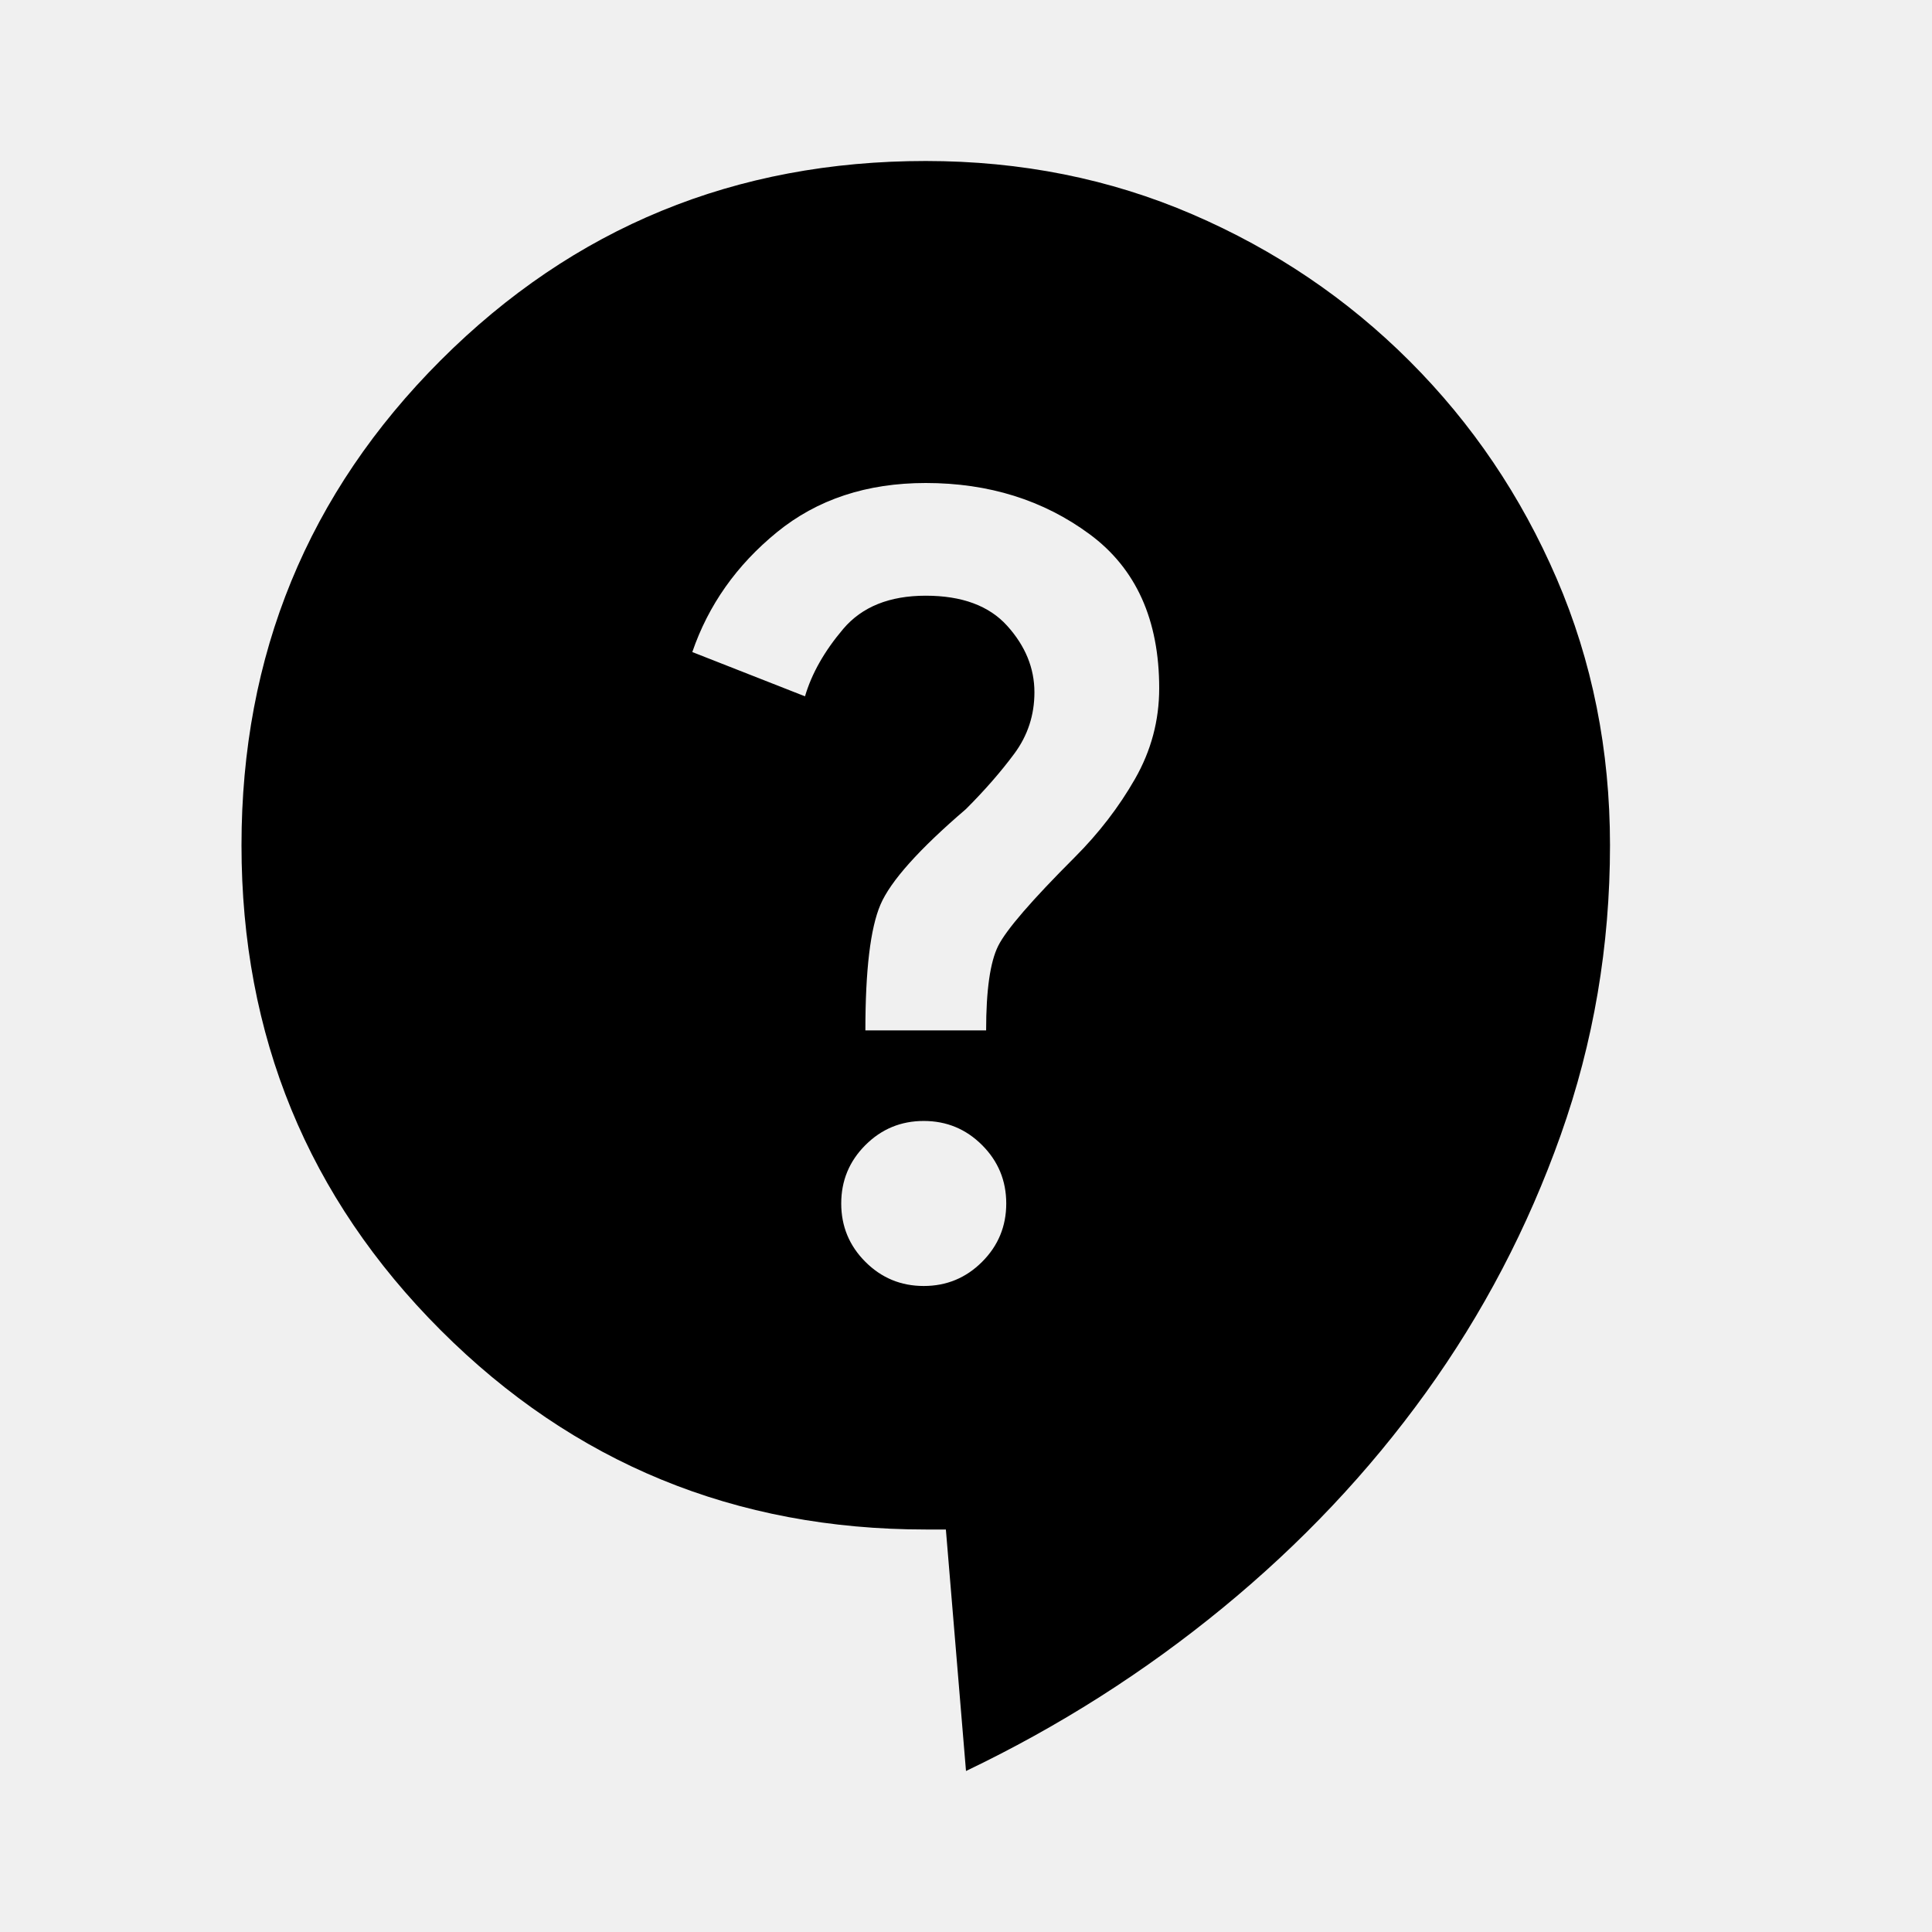
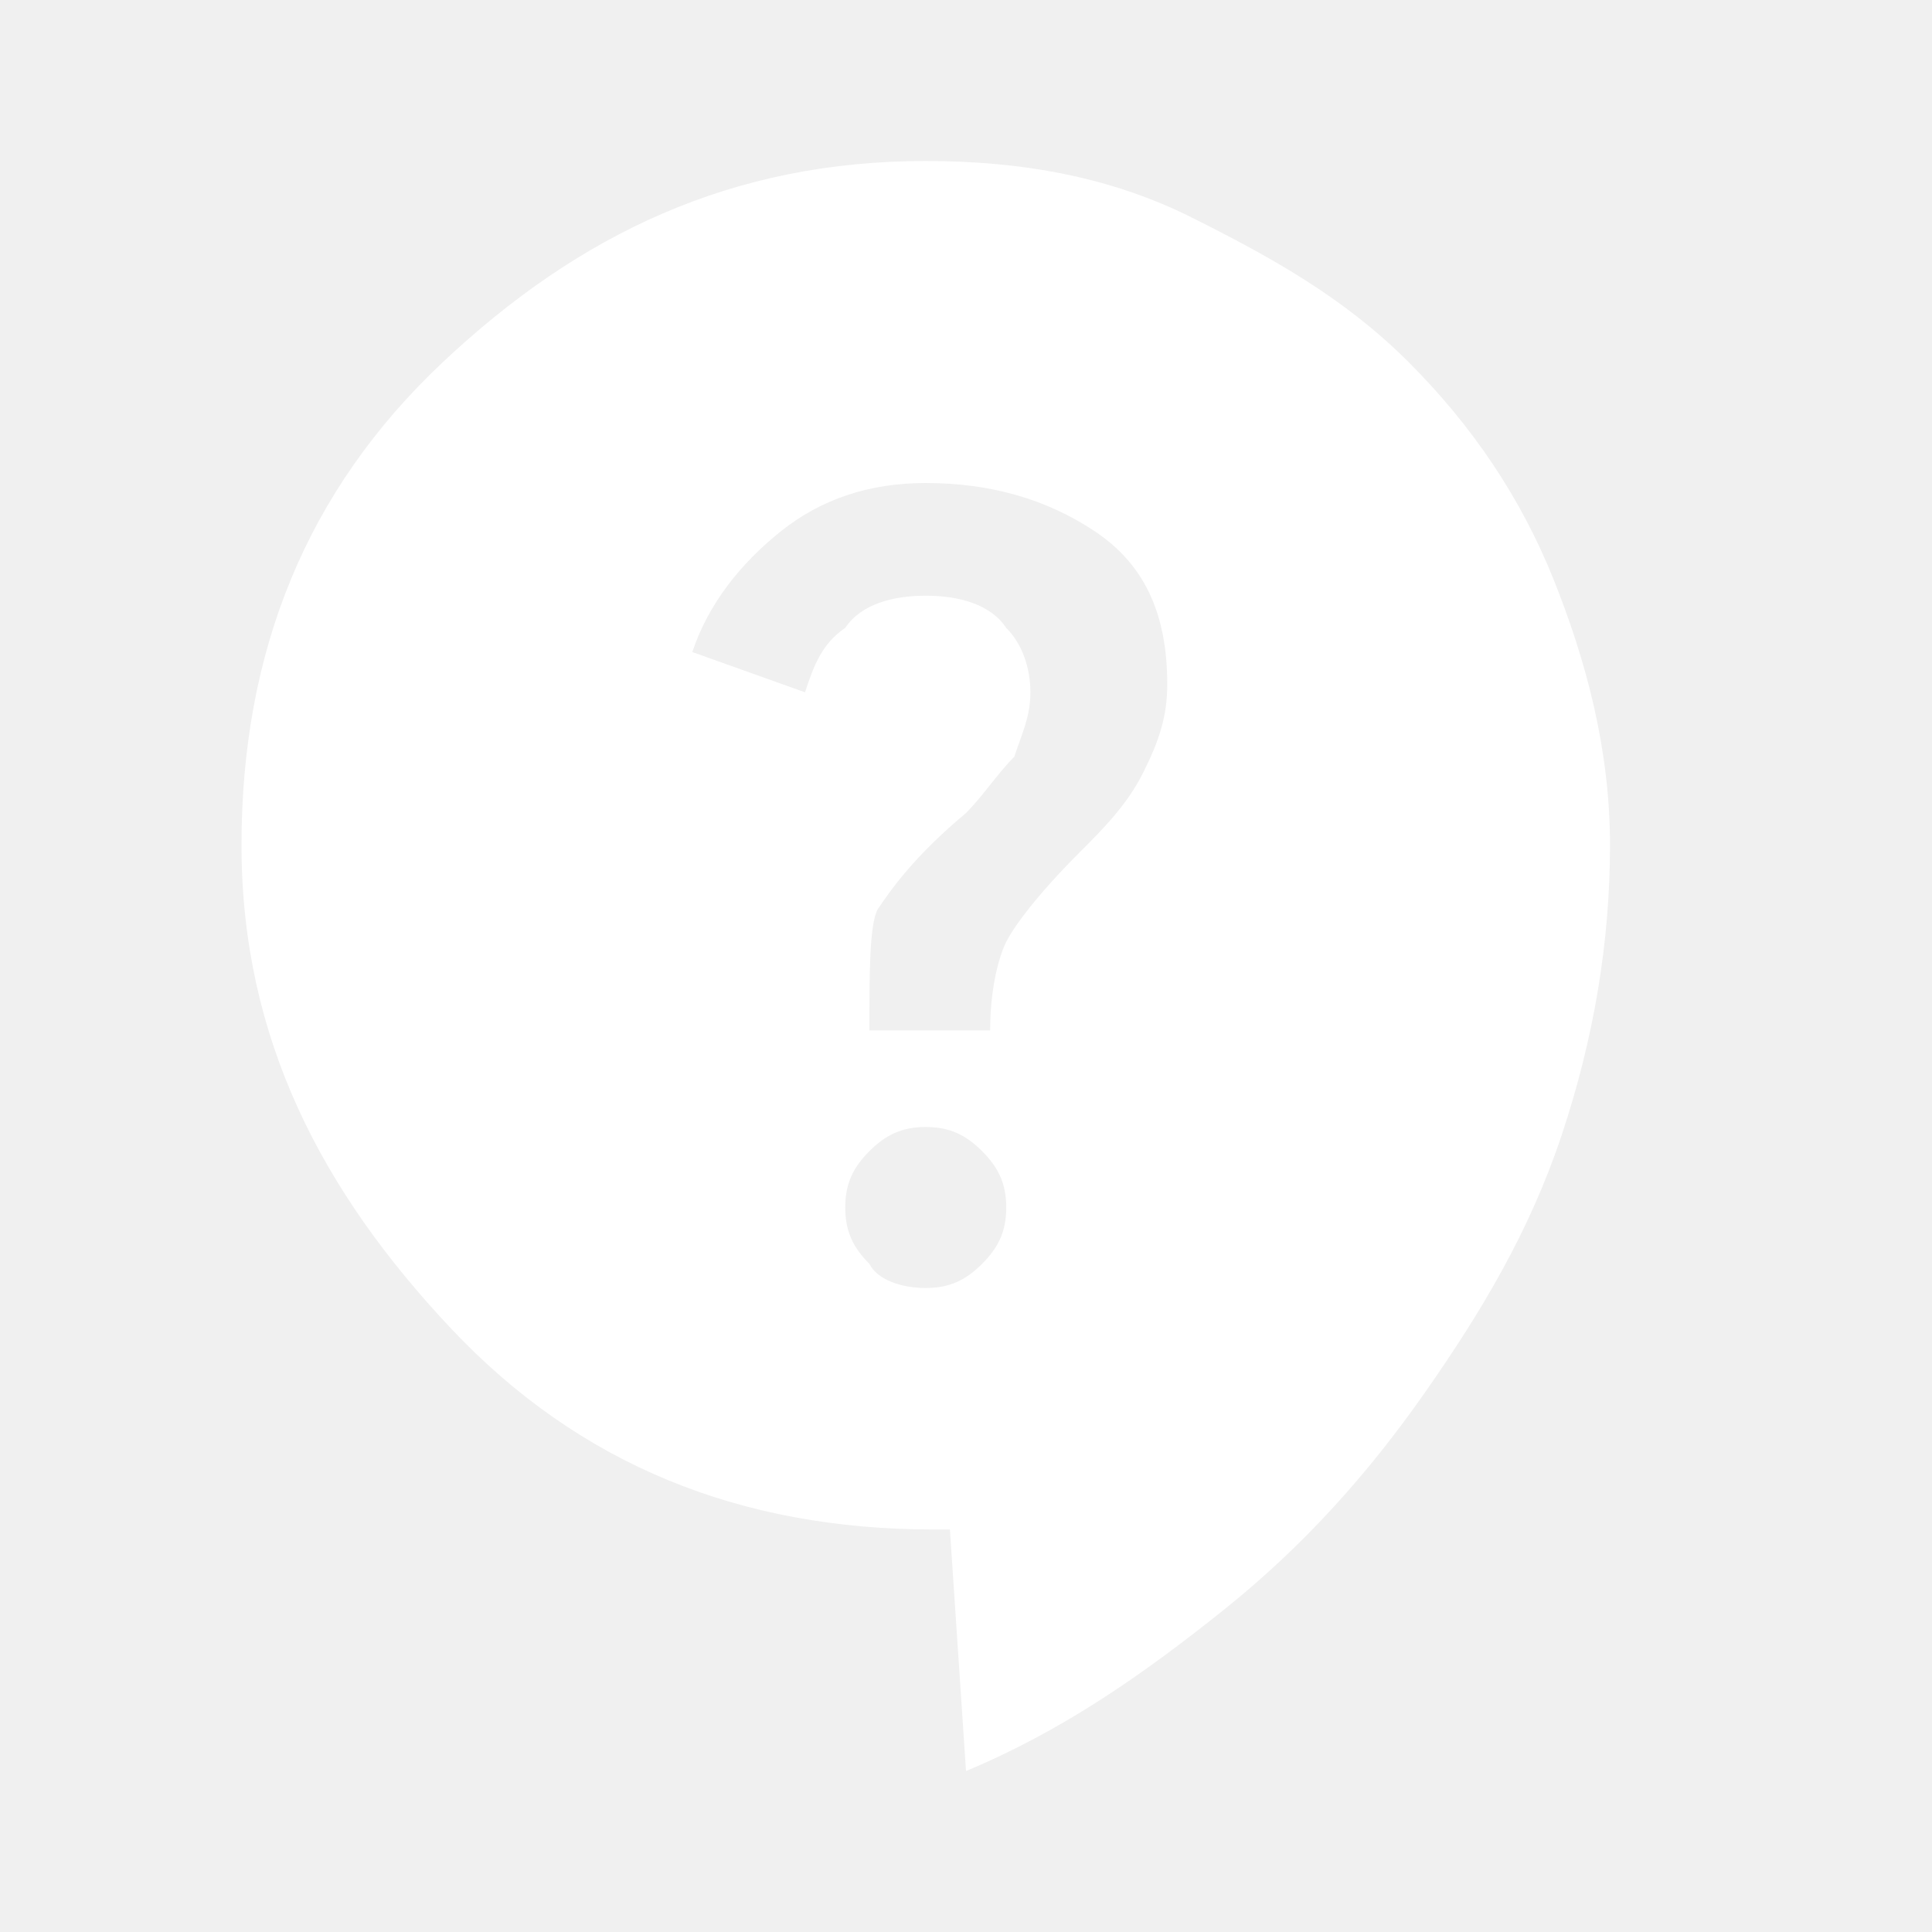
- <svg xmlns="http://www.w3.org/2000/svg" height="24" viewBox="0 -960 960 960" width="24">
-   <path d="m480-80-10-120h-10q-142 0-241-99t-99-241q0-142 99-241t241-99q71 0 132.5 26.5t108 73q46.5 46.5 73 108T800-540q0 75-24.5 144t-67 128q-42.5 59-101 107T480-80Zm-21-241q17 0 29-12t12-29q0-17-12-29t-29-12q-17 0-29 12t-12 29q0 17 12 29t29 12Zm-29-127h60q0-30 6-42t38-44q18-18 30-39t12-45q0-51-34.5-76.5T460-720q-44 0-74 24.5T344-636l56 22q5-17 19-33.5t41-16.5q27 0 40.5 15t13.5 33q0 17-10 30.5T480-558q-35 30-42.5 47.5T430-448Z" />
+ <svg xmlns="http://www.w3.org/2000/svg" version="1.1" id="Layer_1" x="0px" y="0px" viewBox="0 0 24 24" style="enable-background:new 0 0 24 24;" xml:space="preserve">
+   <style type="text/css">
+ 	.st0{fill:#FFFFFF;}
+ </style>
+   <path class="st0" d="M12,22l-0.2-3h-0.2c-2.4,0-4.4-0.8-6-2.5S3,12.9,3,10.5s0.8-4.4,2.5-6S9.1,2,11.5,2c1.2,0,2.3,0.2,3.3,0.7  s1.9,1,2.7,1.8s1.4,1.7,1.8,2.7c0.4,1,0.7,2.1,0.7,3.3c0,1.2-0.2,2.4-0.6,3.6s-1,2.2-1.7,3.2c-0.7,1-1.5,1.9-2.5,2.7  C14.2,20.8,13.2,21.5,12,22z M11.5,16c0.3,0,0.5-0.1,0.7-0.3c0.2-0.2,0.3-0.4,0.3-0.7s-0.1-0.5-0.3-0.7c-0.2-0.2-0.4-0.3-0.7-0.3  s-0.5,0.1-0.7,0.3c-0.2,0.2-0.3,0.4-0.3,0.7s0.1,0.5,0.3,0.7C10.9,15.9,11.2,16,11.5,16z M10.8,12.8h1.5c0-0.5,0.1-0.9,0.2-1.1  c0.1-0.2,0.4-0.6,0.9-1.1c0.3-0.3,0.6-0.6,0.8-1c0.2-0.4,0.3-0.7,0.3-1.1c0-0.9-0.3-1.5-0.9-1.9C13,6.2,12.3,6,11.5,6  c-0.7,0-1.3,0.2-1.8,0.6S8.8,7.5,8.6,8.1L10,8.6c0.1-0.3,0.2-0.6,0.5-0.8c0.2-0.3,0.6-0.4,1-0.4s0.8,0.1,1,0.4  c0.2,0.2,0.3,0.5,0.3,0.8c0,0.3-0.1,0.5-0.2,0.8c-0.2,0.2-0.4,0.5-0.6,0.7c-0.6,0.5-0.9,0.9-1.1,1.2C10.8,11.5,10.8,12.1,10.8,12.8z  " />
</svg>
